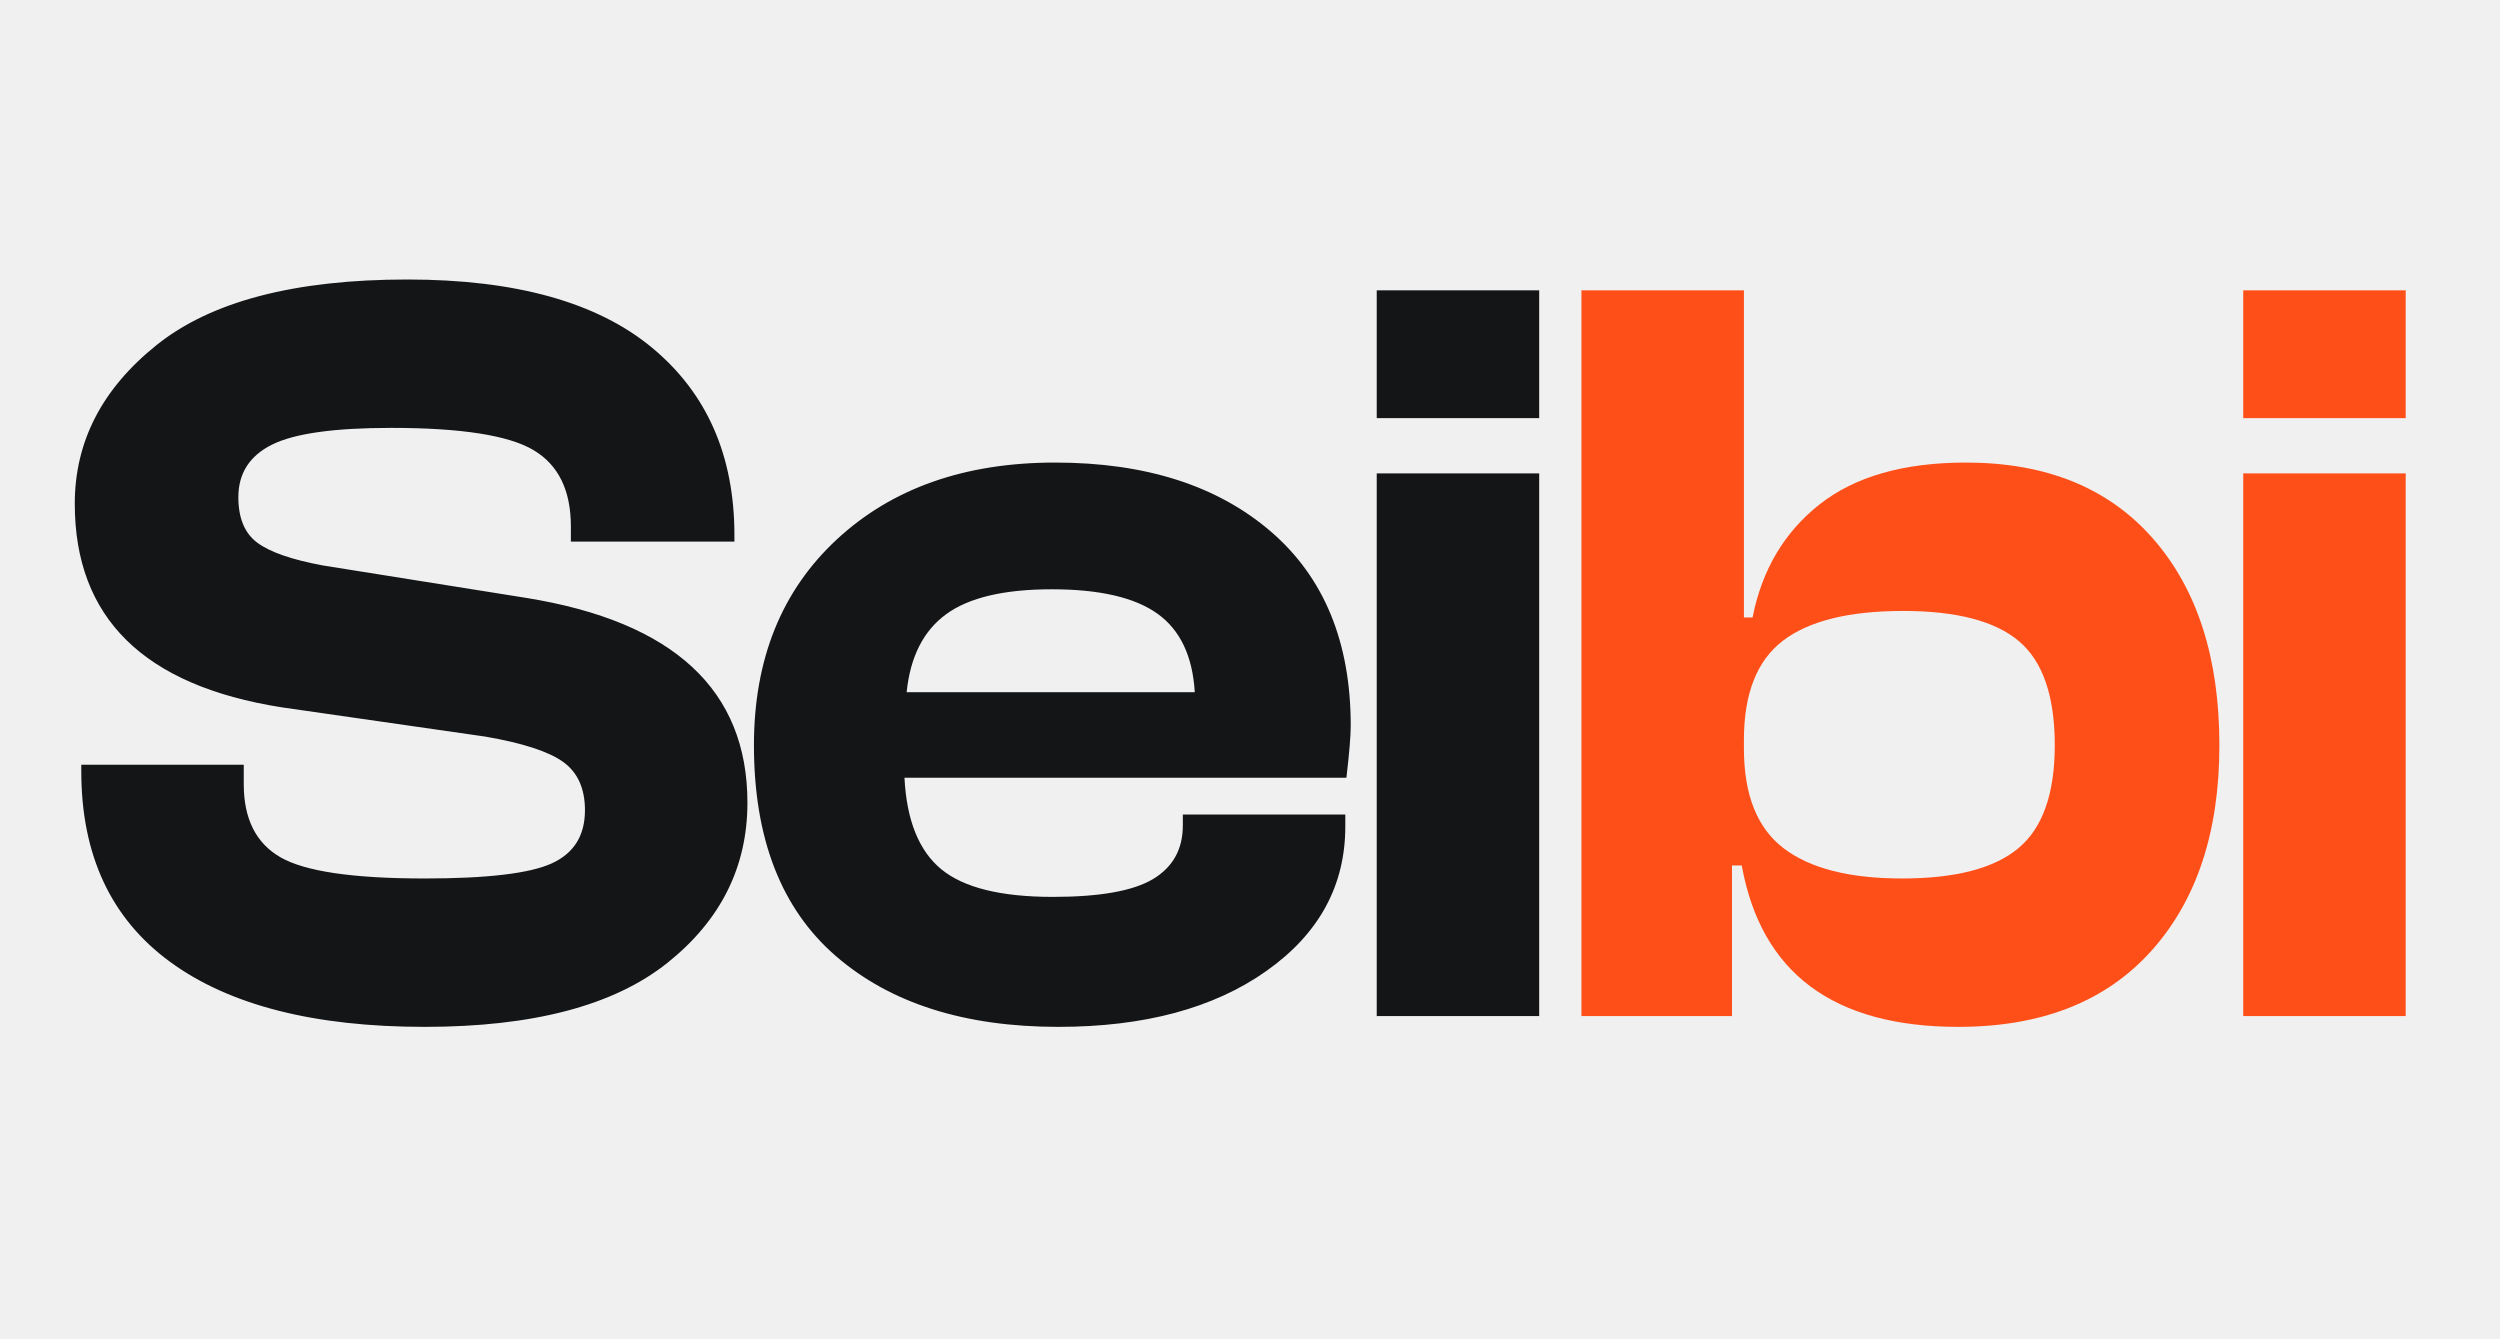
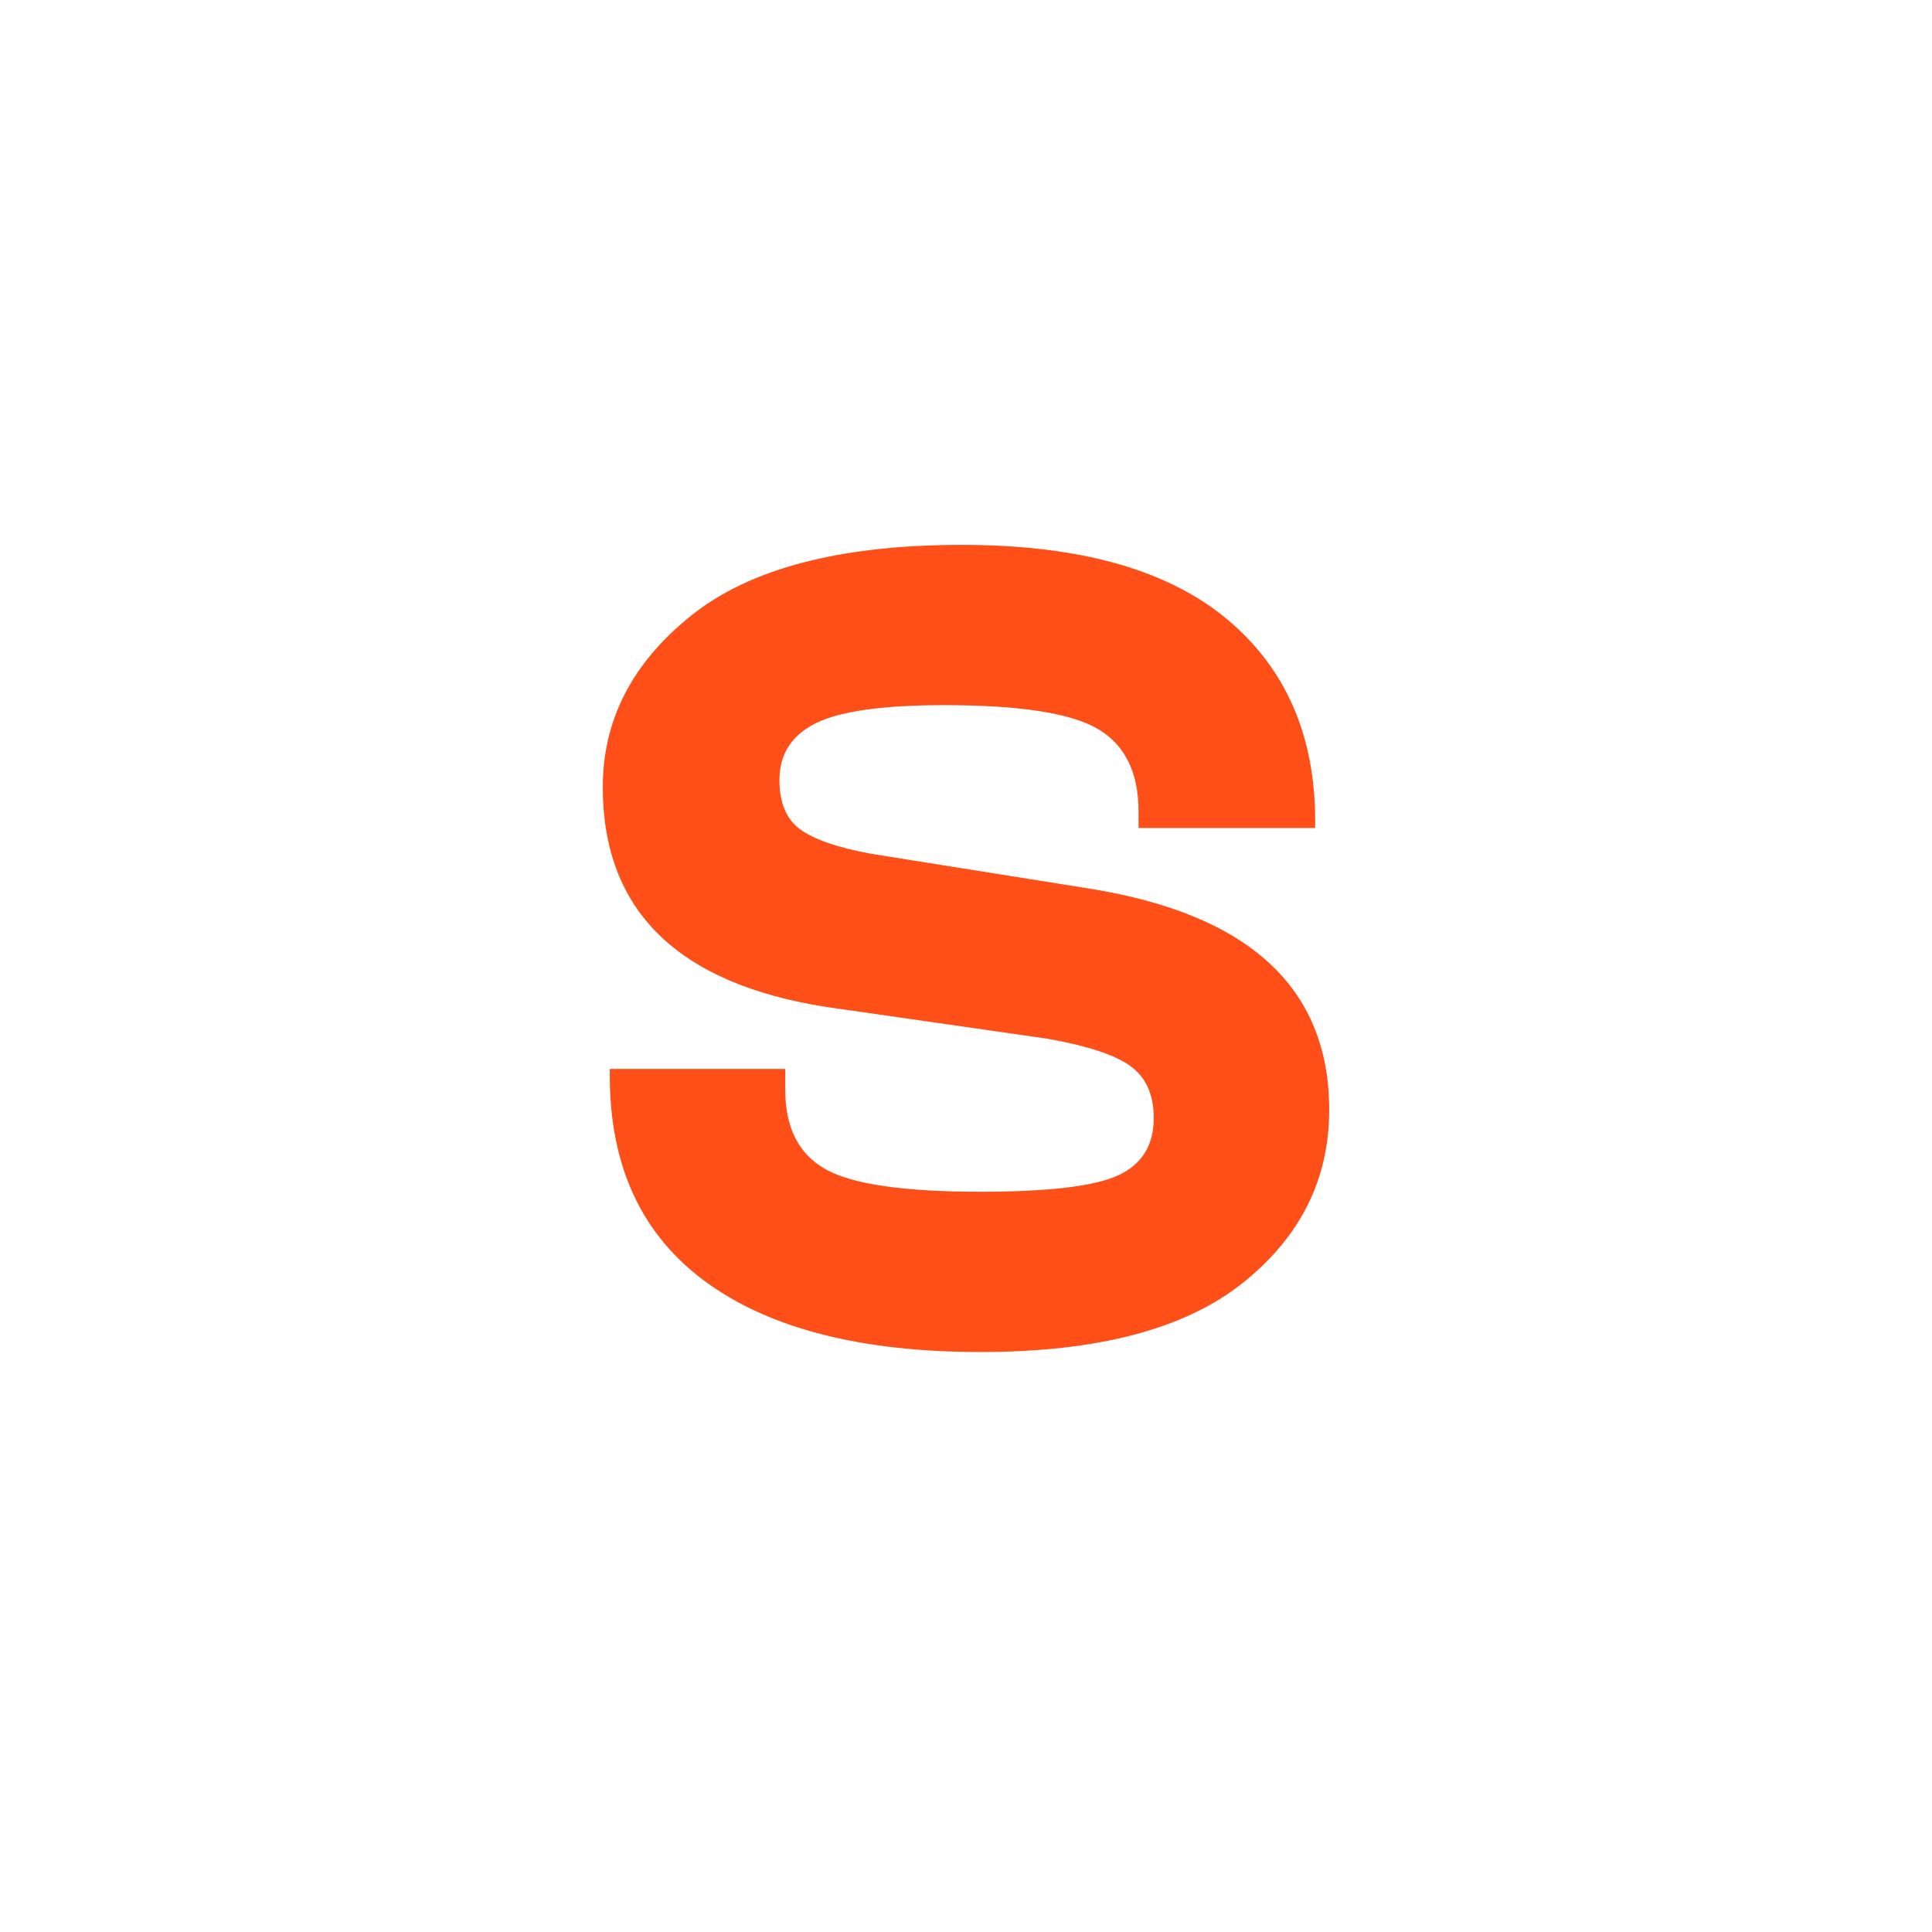
- <svg xmlns="http://www.w3.org/2000/svg" viewBox="127.70 306.19 768.60 411.62" aria-label="Seibi">
-   <path fill="#141517" d="M258.25 621.89Q207.31 621.89 180 601.91Q152.69 581.93 152.69 543.30L152.69 541.30L202.64 541.30L202.64 547.30Q202.64 563.28 213.97 569.78Q225.29 576.27 258.25 576.27Q287.23 576.27 297.38 571.61Q307.54 566.94 307.54 555.29Q307.54 545.30 300.88 540.47Q294.22 535.64 276.90 532.65L214.30 523.65Q150.69 513.66 150.69 461.05Q150.69 432.41 175.84 412.27Q200.98 392.12 252.93 392.12Q302.88 392.12 328.18 413.10Q353.49 434.08 353.49 470.71L353.49 472.71L303.21 472.71L303.21 468.04Q303.21 451.39 291.72 444.57Q280.23 437.74 247.93 437.74Q221.62 437.74 211.30 442.90Q200.98 448.06 200.98 459.05Q200.98 468.71 206.81 473.04Q212.63 477.37 226.95 480.03L289.56 490.02Q357.49 501.01 357.49 552.96Q357.49 582.60 332.85 602.24Q308.20 621.89 258.25 621.89 M453.06 621.89Q409.77 621.89 384.63 600.08Q359.49 578.27 359.49 535.31Q359.49 495.68 384.96 472.04Q410.44 448.40 452.06 448.40Q493.69 448.40 518.33 469.54Q542.97 490.69 542.97 529.32Q542.97 533.98 541.64 545.30L405.77 545.30Q406.77 564.95 417.10 573.44Q427.42 581.93 451.39 581.93Q473.04 581.93 482.20 576.44Q491.35 570.94 491.35 559.95L491.35 556.62L541.30 556.62L541.30 560.28Q541.30 587.59 517 604.74Q492.69 621.89 453.06 621.89M483.53 494.85Q473.04 487.36 451.06 487.36Q429.08 487.36 418.59 495.02Q408.10 502.68 406.44 518.99L495.02 518.99Q494.02 502.34 483.53 494.85 M600.91 395.45L600.91 434.74L550.96 434.74L550.96 395.45L600.91 395.45M600.91 451.73L600.91 618.56L550.96 618.56L550.96 451.73" />
-   <path fill="#FF4F18" d="M660.18 572.27L660.18 618.56L613.90 618.56L613.90 395.45L663.85 395.45L663.85 496.02L666.51 496.02Q670.84 474.04 687.16 461.22Q703.48 448.40 732.11 448.40Q769.08 448.40 789.56 471.71Q810.03 495.02 810.03 535.31Q810.03 575.27 789.06 598.58Q768.08 621.89 729.78 621.89Q672.17 621.89 663.18 572.27L660.18 572.27M663.85 533.64L663.85 536.31Q663.85 557.62 676 566.94Q688.16 576.27 712.47 576.27Q737.11 576.27 748.26 566.94Q759.42 557.62 759.42 535.31Q759.42 512.67 748.43 503.34Q737.44 494.02 712.80 494.02Q687.82 494.02 675.84 503.18Q663.85 512.33 663.85 533.64 M867.31 395.45L867.31 434.74L817.36 434.74L817.36 395.45L867.31 395.45M867.31 451.73L867.31 618.56L817.36 618.56L817.36 451.73" />
+ <svg xmlns="http://www.w3.org/2000/svg" viewBox="0 0 1024 1024" width="1024" height="1024" aria-label="Seibi">
+   <rect width="1024" height="1024" fill="#FFFFFF" />
+   <path fill="#FF4F18" d="M519.75 716.60Q424.89 716.60 374.05 679.40Q323.21 642.20 323.21 570.28L323.21 566.56L416.21 566.56L416.21 577.72Q416.21 607.48 437.29 619.57Q458.37 631.66 519.75 631.66Q573.69 631.66 592.60 622.98Q611.51 614.30 611.51 592.60Q611.51 574 599.11 565.01Q586.71 556.02 554.47 550.44L437.91 533.70Q319.49 515.10 319.49 417.14Q319.49 363.82 366.30 326.31Q413.11 288.80 509.83 288.80Q602.83 288.80 649.95 327.86Q697.07 366.92 697.07 435.12L697.07 438.84L603.45 438.84L603.45 430.16Q603.45 399.16 582.06 386.45Q560.67 373.74 500.53 373.74Q451.55 373.74 432.33 383.35Q413.11 392.96 413.11 413.42Q413.11 431.40 423.96 439.46Q434.81 447.52 461.47 452.48L578.03 471.08Q704.51 491.54 704.51 588.26Q704.51 643.44 658.63 680.02Q612.75 716.60 519.75 716.60" />
</svg>
